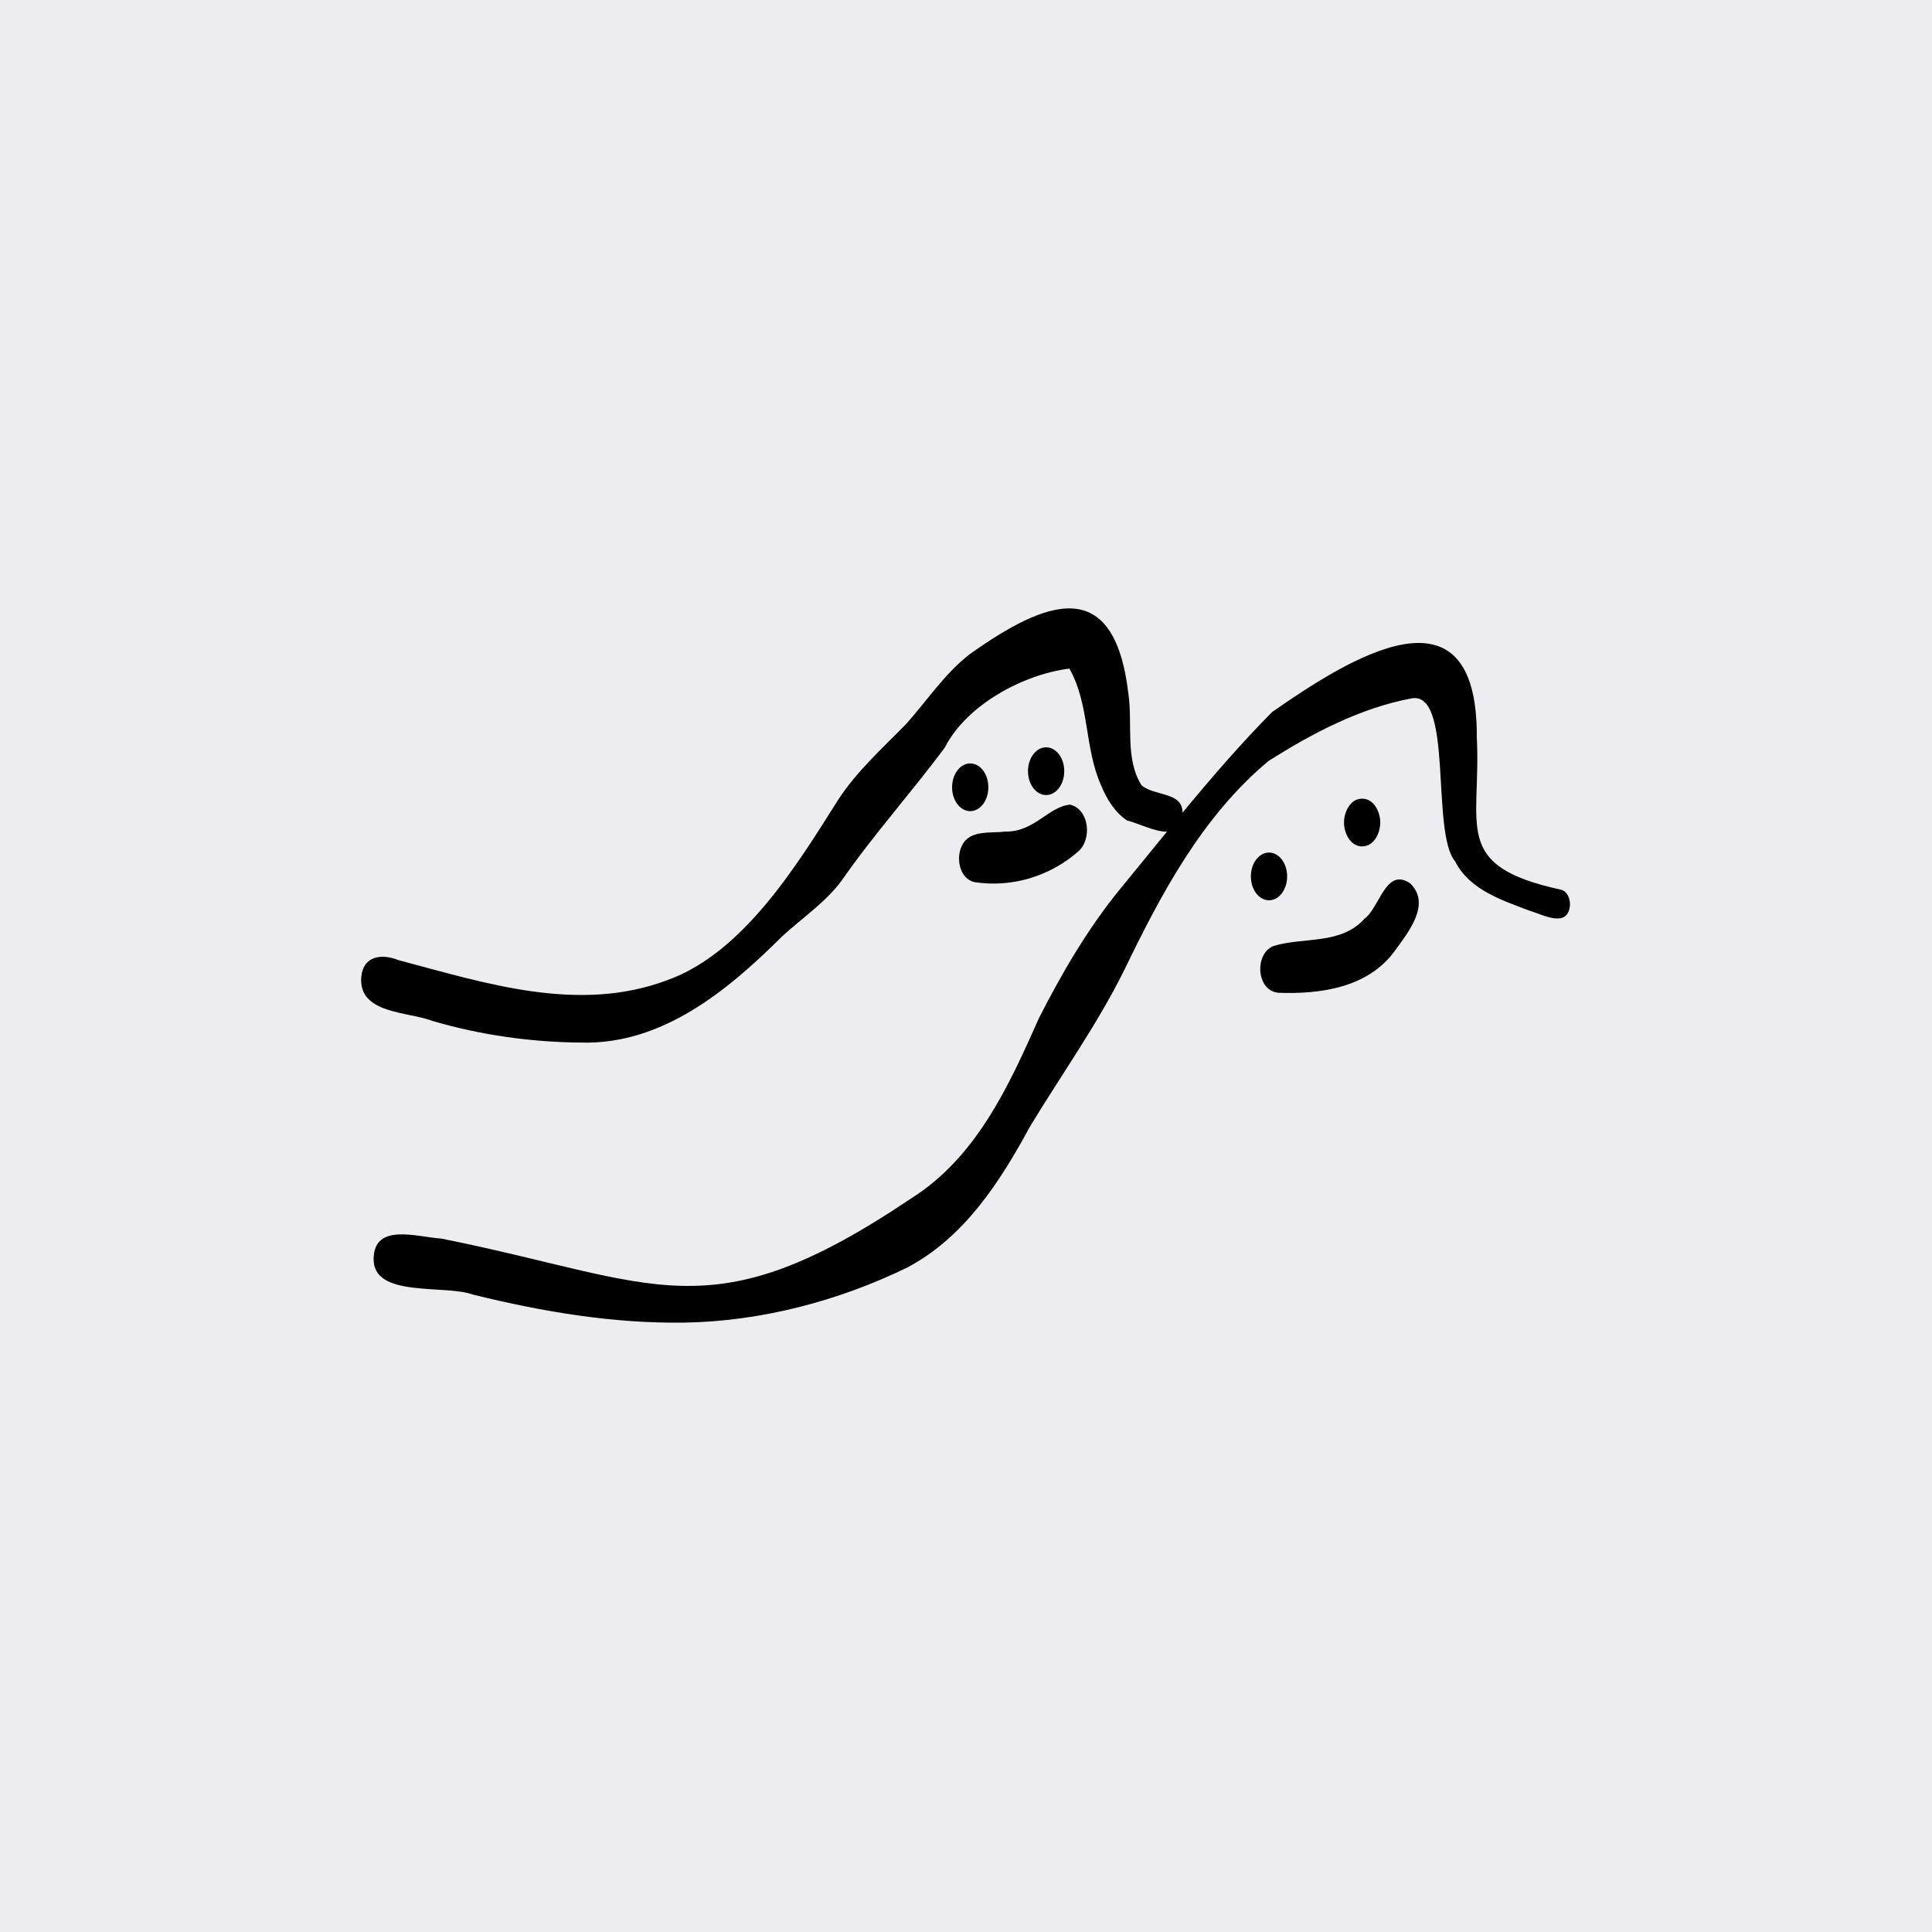
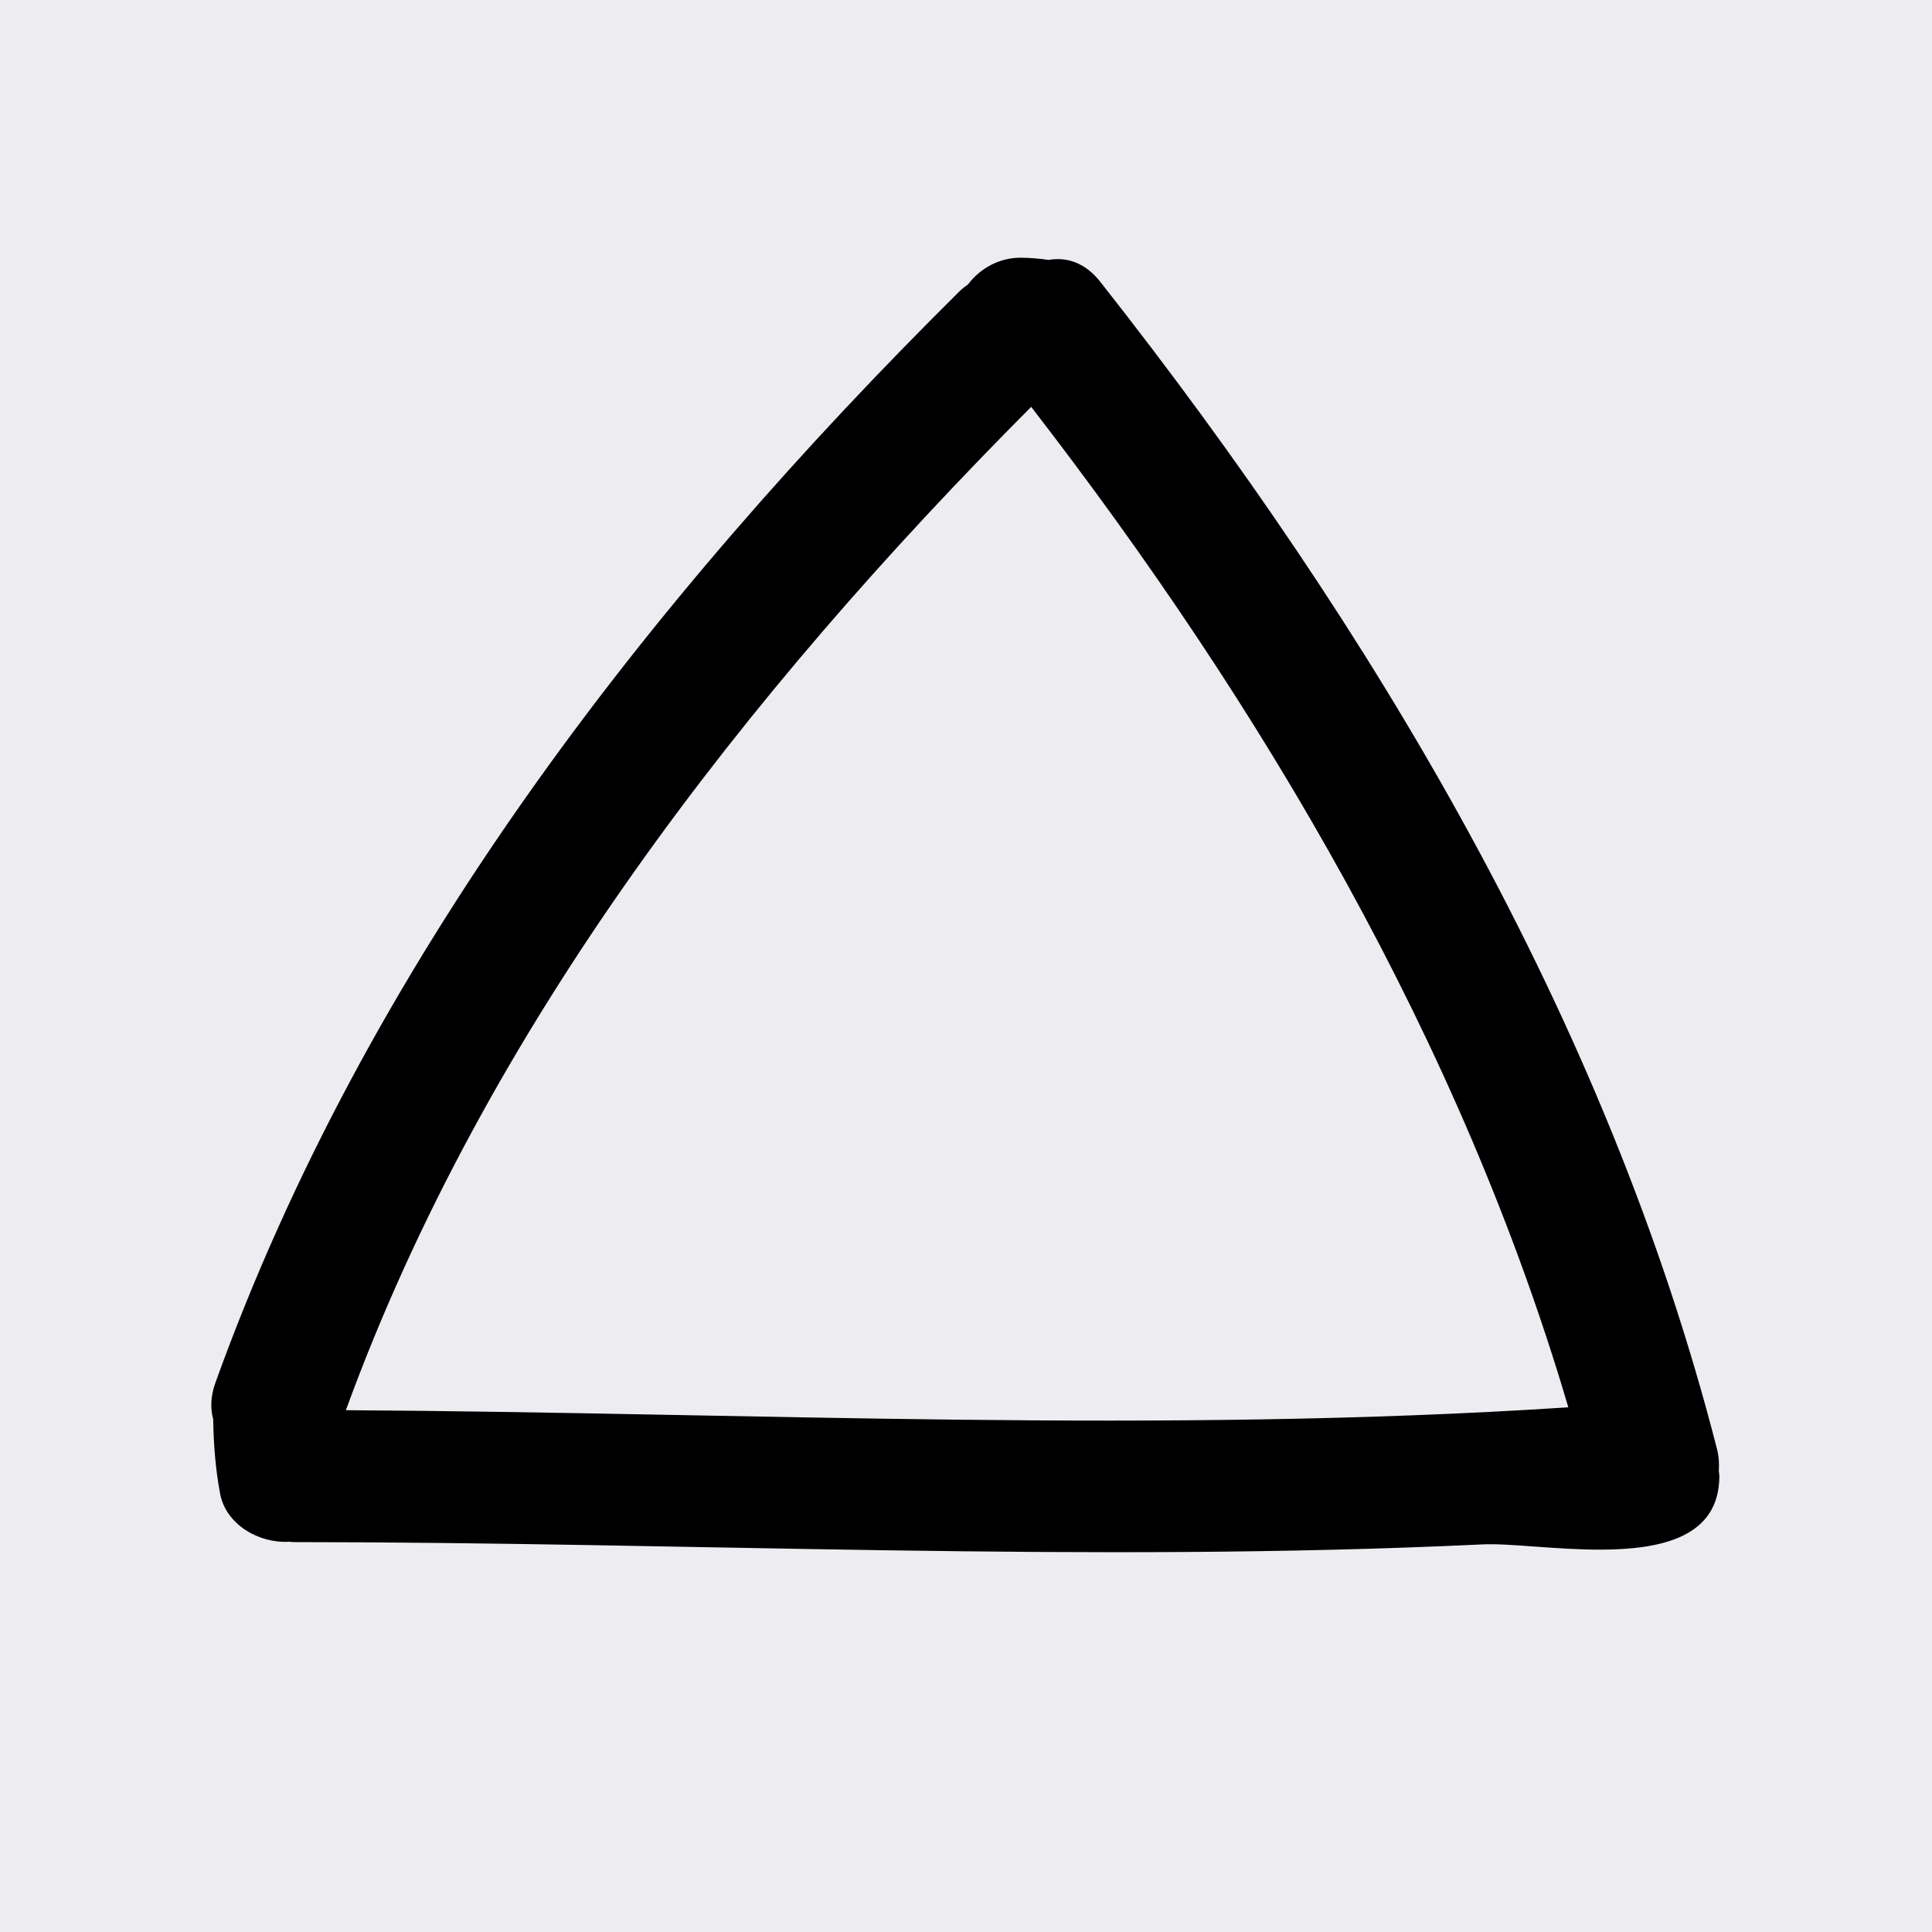
<svg xmlns="http://www.w3.org/2000/svg" width="512" height="512" viewBox="0 0 512 512">
  <rect width="512" height="512" rx="0" fill="#EDEDF1" />
-   <g transform="translate(26,26) scale(0.613)">
-     <svg fill="#000000" viewBox="0 0 750 750" width="750" height="750">
-       <path d="M632.19,342.16c-47.26-10.33-34.18-27.1-36.16-65.95,.37-69.2-55-34.11-88.46-10.83-13.64,13.78-26.34,28.52-38.75,43.51,0-9.14-12.26-7.01-17.75-11.85-7.18-11.5-3.79-26.48-5.64-39.37-6.07-52.32-35.72-40.63-68.57-17.3-10.89,8.41-18.4,19.99-27.47,30.14-10.3,10.56-21.51,20.56-29.61,33.08-17.76,28.19-40.9,65.88-73.52,77.66-38.51,14.59-78.73,1.4-116.53-8.62-7.21-2.88-15.11-1.8-15.97,7.3-1.28,16.11,20.15,14.87,30.99,19.09,20.86,6.08,42.48,9.13,64.21,9.29,34.95,.91,63.23-22.5,86.65-45.81,8.66-8.02,18.69-14.62,25.82-24.19,13.88-20.01,30.2-38.1,44.66-57.61,9.36-18.39,33.83-31.56,53.81-34.07,8.77,15.42,6.42,34.19,13.71,50.48,2.41,5.89,5.86,11.61,11.25,15.2,4.52,1.04,11.83,4.9,17.21,4.82-6.79,8.3-13.53,16.64-20.32,24.89-13.93,17.08-25.08,36.2-35.05,55.8-13.04,29.41-27.06,60.17-55.34,77.95-87.51,58.82-109.34,35.98-203.06,17.26-10.08-.57-28.99-7.08-29.19,8.75-.34,17.06,31.02,11,42.93,15.49,30.06,7.37,60.29,12.55,91.38,12.1,33.17-.52,66.86-9.38,96.6-23.92,24.59-13.1,39.91-36.98,52.83-60.8,13.61-22.49,28.97-43.94,40.7-67.53,15.98-33.06,33.73-66.57,62.36-90.48,18.94-12.04,39.64-22.92,61.85-27.13,18.28-3.46,8.3,58.06,18.91,70.47,6.17,12.23,20.08,16.73,32.05,21.28,5.67,1.61,16.27,7.71,17.55-1.84,.31-2.78-.92-6.67-4.07-7.25Z" />
-       <ellipse cx="506.2" cy="336.48" rx="7.84" ry="10.32" />
-       <path d="M554.3,313.18c0-4.46-2.65-10.32-7.84-10.32s-7.84,5.86-7.84,10.32,2.65,10.32,7.84,10.32,7.84-5.86,7.84-10.32Z" />
-       <path d="M547.46,354.77c-10.22,11.44-26.31,7.74-39.46,11.84-8.21,3.48-7.28,19.34,2.26,20.17,18.25,.66,38.58-2.18,50.21-17.96,5.76-7.99,16.04-20.35,6.75-29.36-10.56-7.16-13.16,10.56-19.76,15.3Z" />
-       <ellipse cx="377.03" cy="297.94" rx="7.84" ry="10.32" />
-       <ellipse cx="409.84" cy="290.98" rx="7.84" ry="10.32" />
-       <path d="M373.45,323.16c-2.69,5.31-1.12,14.25,5.41,15.79,16.12,2.45,32.49-2.45,44.78-13.18,6.1-5.16,5.01-18.14-3.35-20.32-9.26,.67-15.64,11.96-28.1,11.63-6.36,.84-15.43-.9-18.73,6.08Z" />
+   <g transform="translate(56,40) scale(0.963)">
+     <svg fill="#000000" viewBox="0 0 415.155 415.154" width="415" height="415">
+       <g>
+         <g>
+           <path d="M414.505,357.34c-30.336-118.434-94.689-225.955-169.777-321.316c-4.22-5.36-9.369-6.889-14.208-6.025             c-2.575-0.37-5.149-0.599-7.76-0.604c-5.859-0.005-11.1,2.927-14.444,7.343c-0.785,0.576-1.572,1.145-2.326,1.886             C119.701,124.187,42.602,223.84,1.117,339.141c-1.346,3.747-1.384,7.089-0.602,10.019c0.109,6.87,0.632,13.66,1.902,20.47             c1.597,8.576,10.786,13.786,19.058,13.243c0.376,0.021,0.704,0.111,1.092,0.111c109.187,0,218.297,5.81,327.454,0.625             c7.322-0.351,20.245,1.493,32.661,1.447c16.696-0.062,32.474-3.524,32.474-20.271c0-0.482-0.111-0.944-0.147-1.411             C415.129,361.474,415.053,359.493,414.505,357.34z M37.044,346.666C75.563,241.055,146.995,149.501,225.706,70.452             c63.749,82.471,118.327,175.07,147.871,275.422C261.496,353.217,149.247,347.347,37.044,346.666z" />
+         </g>
+       </g>
    </svg>
  </g>
</svg>
